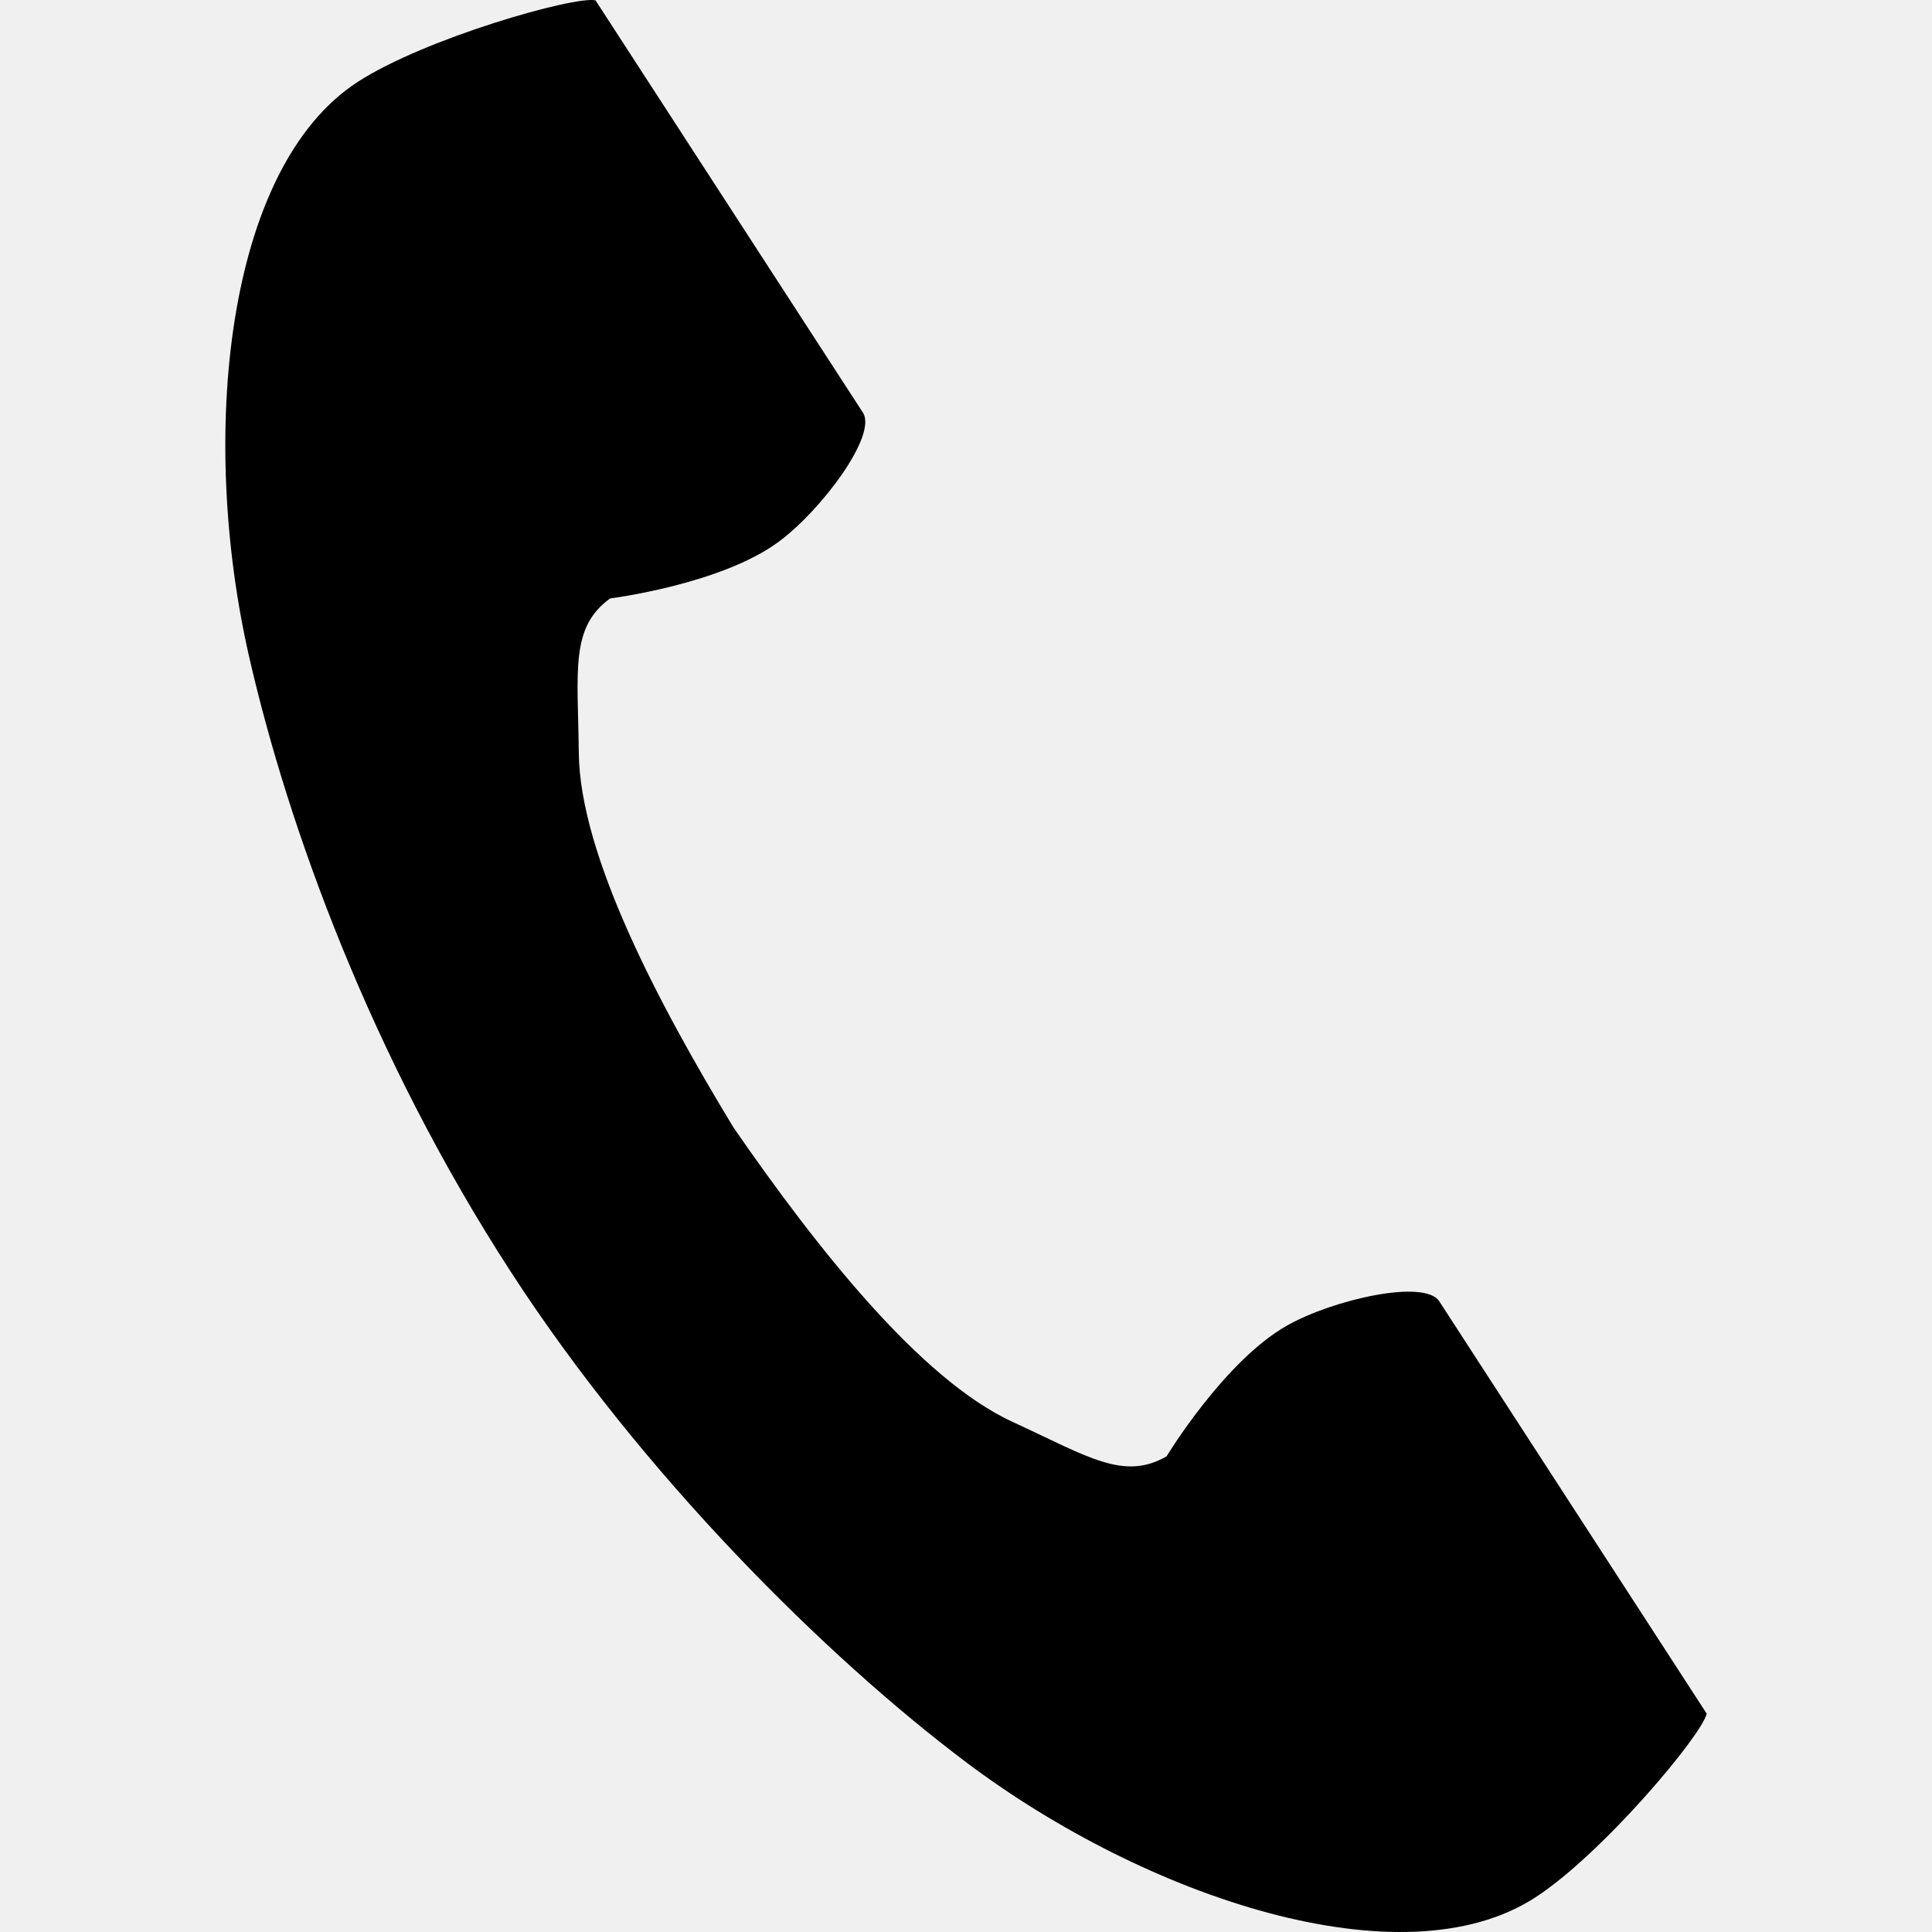
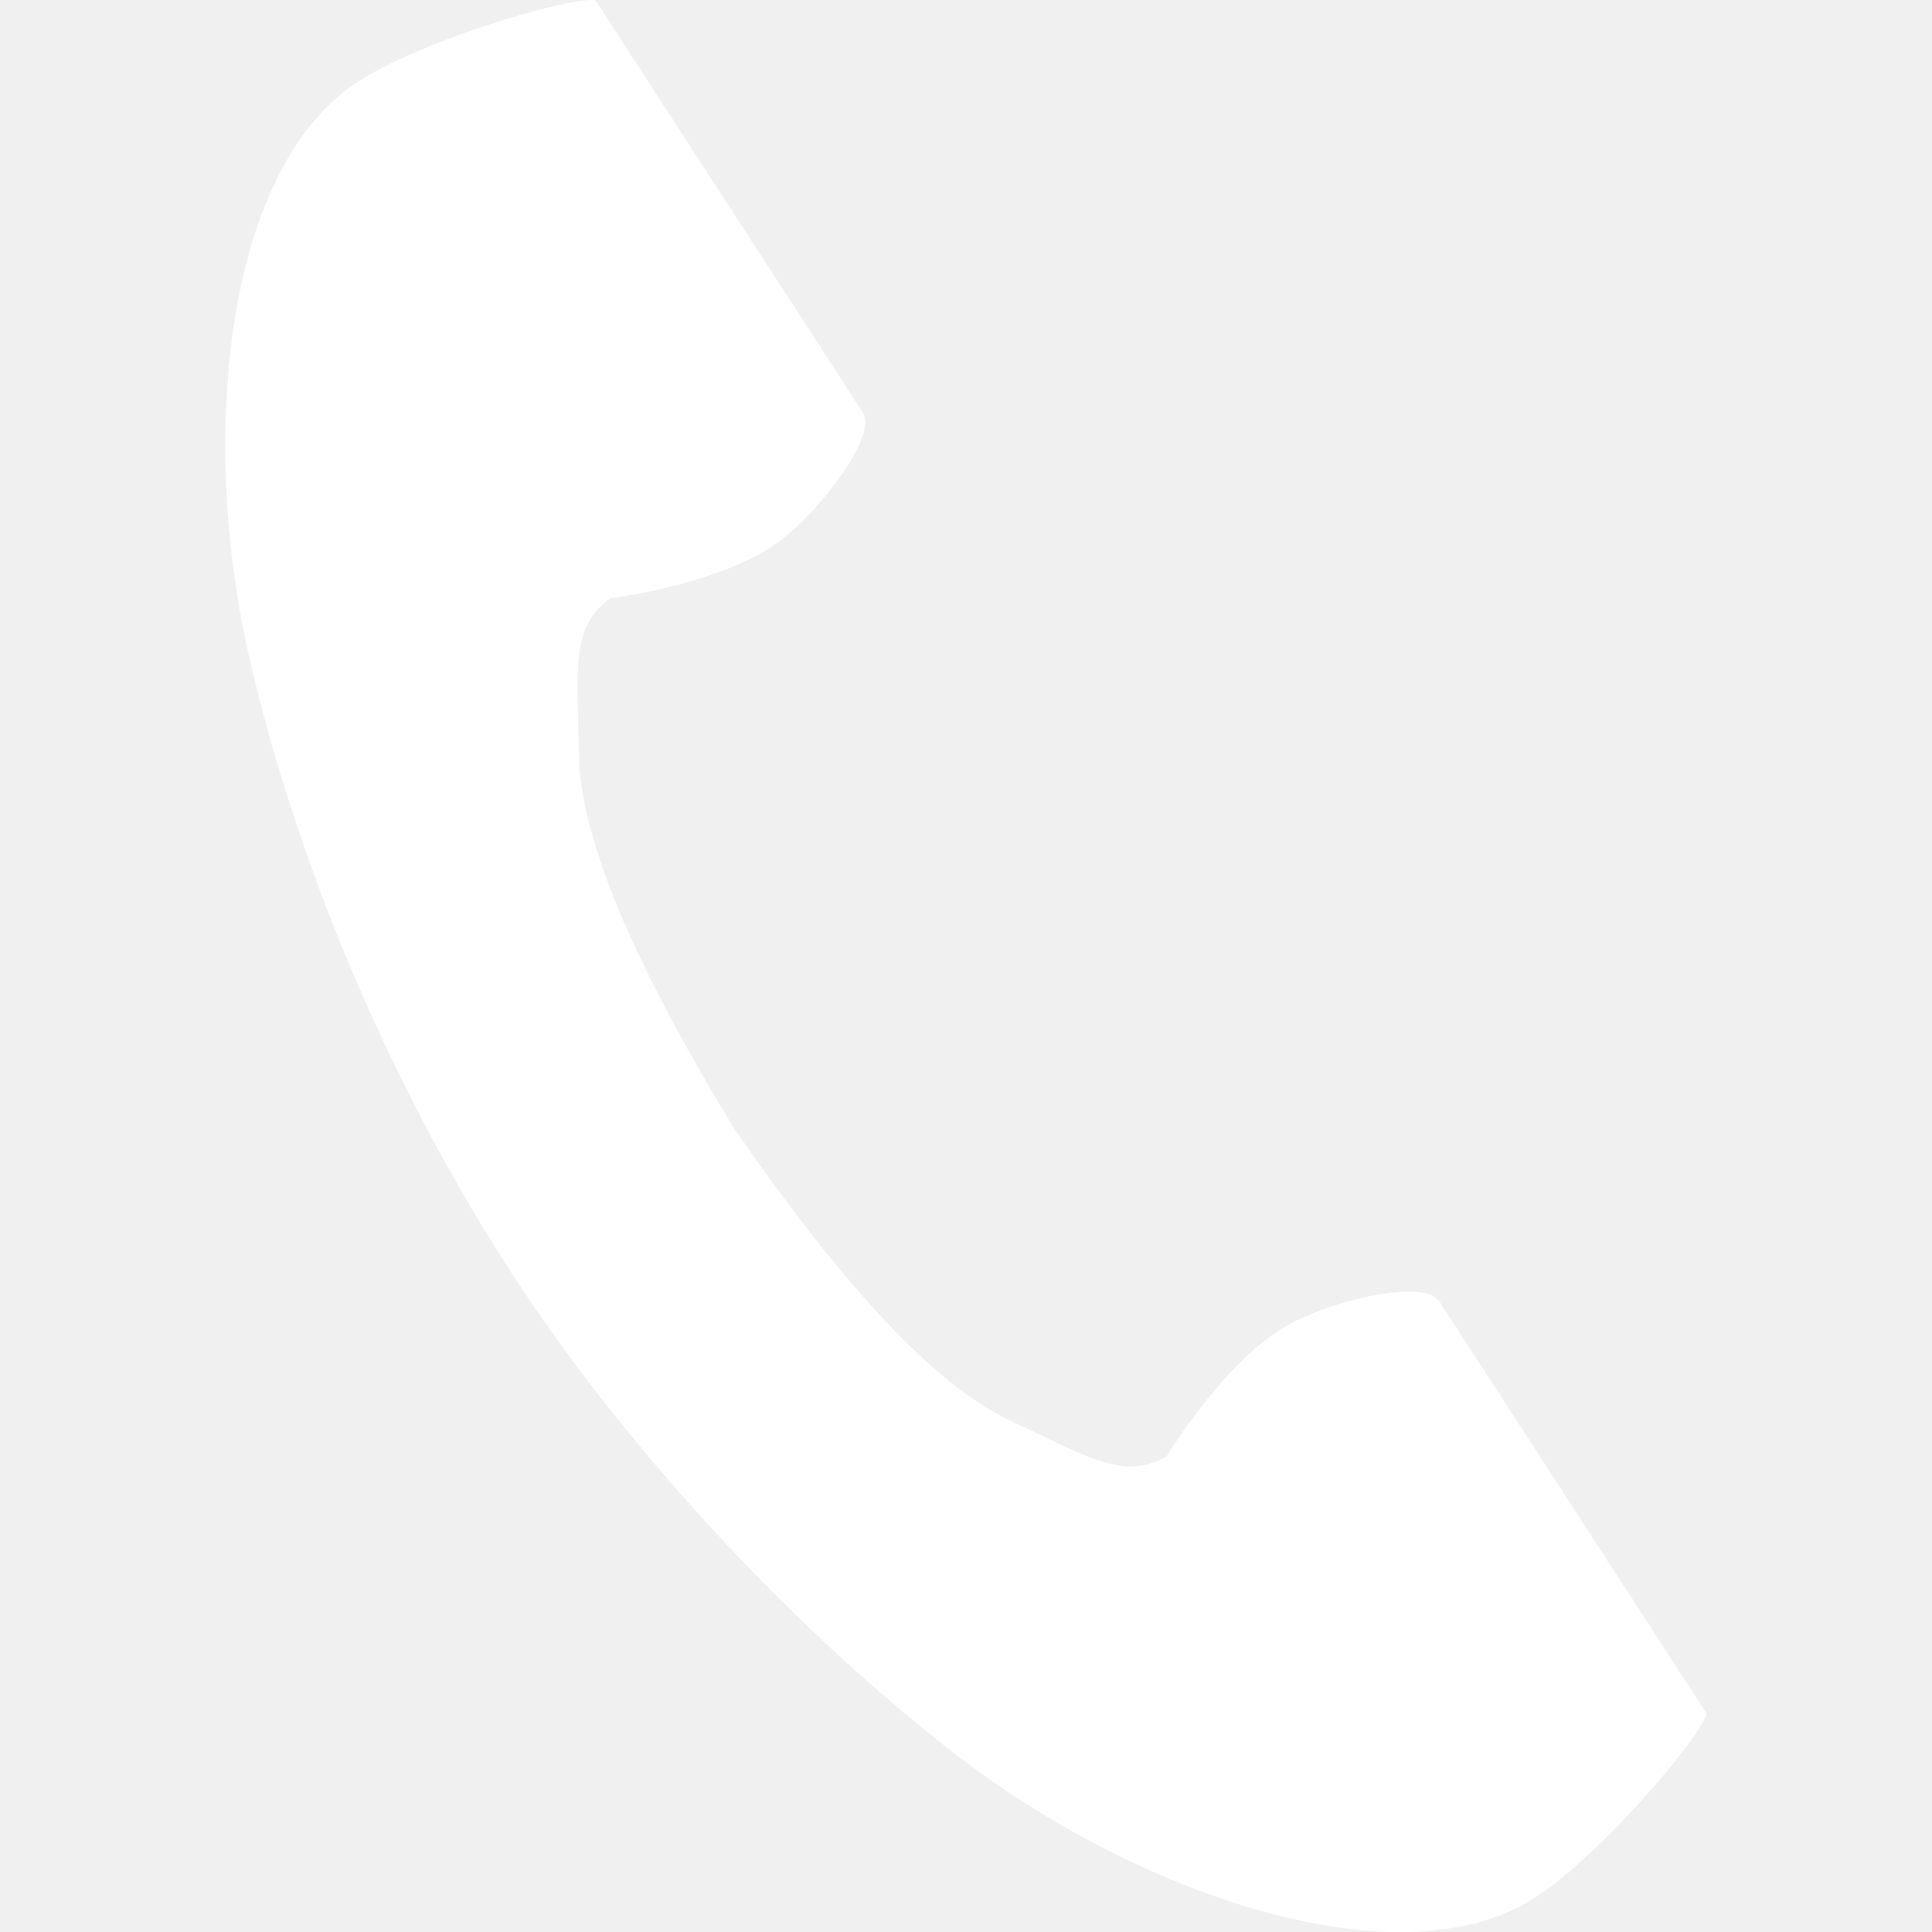
- <svg xmlns="http://www.w3.org/2000/svg" height="800px" width="800px" version="1.1" id="_x32_" viewBox="0 0 512 512" xml:space="preserve">
+ <svg xmlns="http://www.w3.org/2000/svg" height="25px" width="25px" version="1.1" id="_x32_" viewBox="0 0 512 512" xml:space="preserve">
  <style type="text/css">
- 	.st0{fill:#000000;}
+ 	.st0{fill:#FFFFFF;}
</style>
  <g>
    <path class="st0" d="M94.811,21.696c-35.18,22.816-42.091,94.135-28.809,152.262c10.344,45.266,32.336,105.987,69.42,163.165   c34.886,53.79,83.557,102.022,120.669,129.928c47.657,35.832,115.594,58.608,150.774,35.792   c17.789-11.537,44.218-43.058,45.424-48.714c0,0-15.498-23.896-18.899-29.14l-51.972-80.135   c-3.862-5.955-28.082-0.512-40.386,6.457c-16.597,9.404-31.882,34.636-31.882,34.636c-11.38,6.575-20.912,0.024-40.828-9.142   c-24.477-11.262-51.997-46.254-73.9-77.947c-20.005-32.923-40.732-72.322-41.032-99.264c-0.247-21.922-2.341-33.296,8.304-41.006   c0,0,29.272-3.666,44.627-14.984c11.381-8.392,26.228-28.286,22.366-34.242l-51.972-80.134c-3.401-5.244-18.899-29.14-18.899-29.14   C152.159-1.117,112.6,10.159,94.811,21.696z" />
  </g>
</svg>
